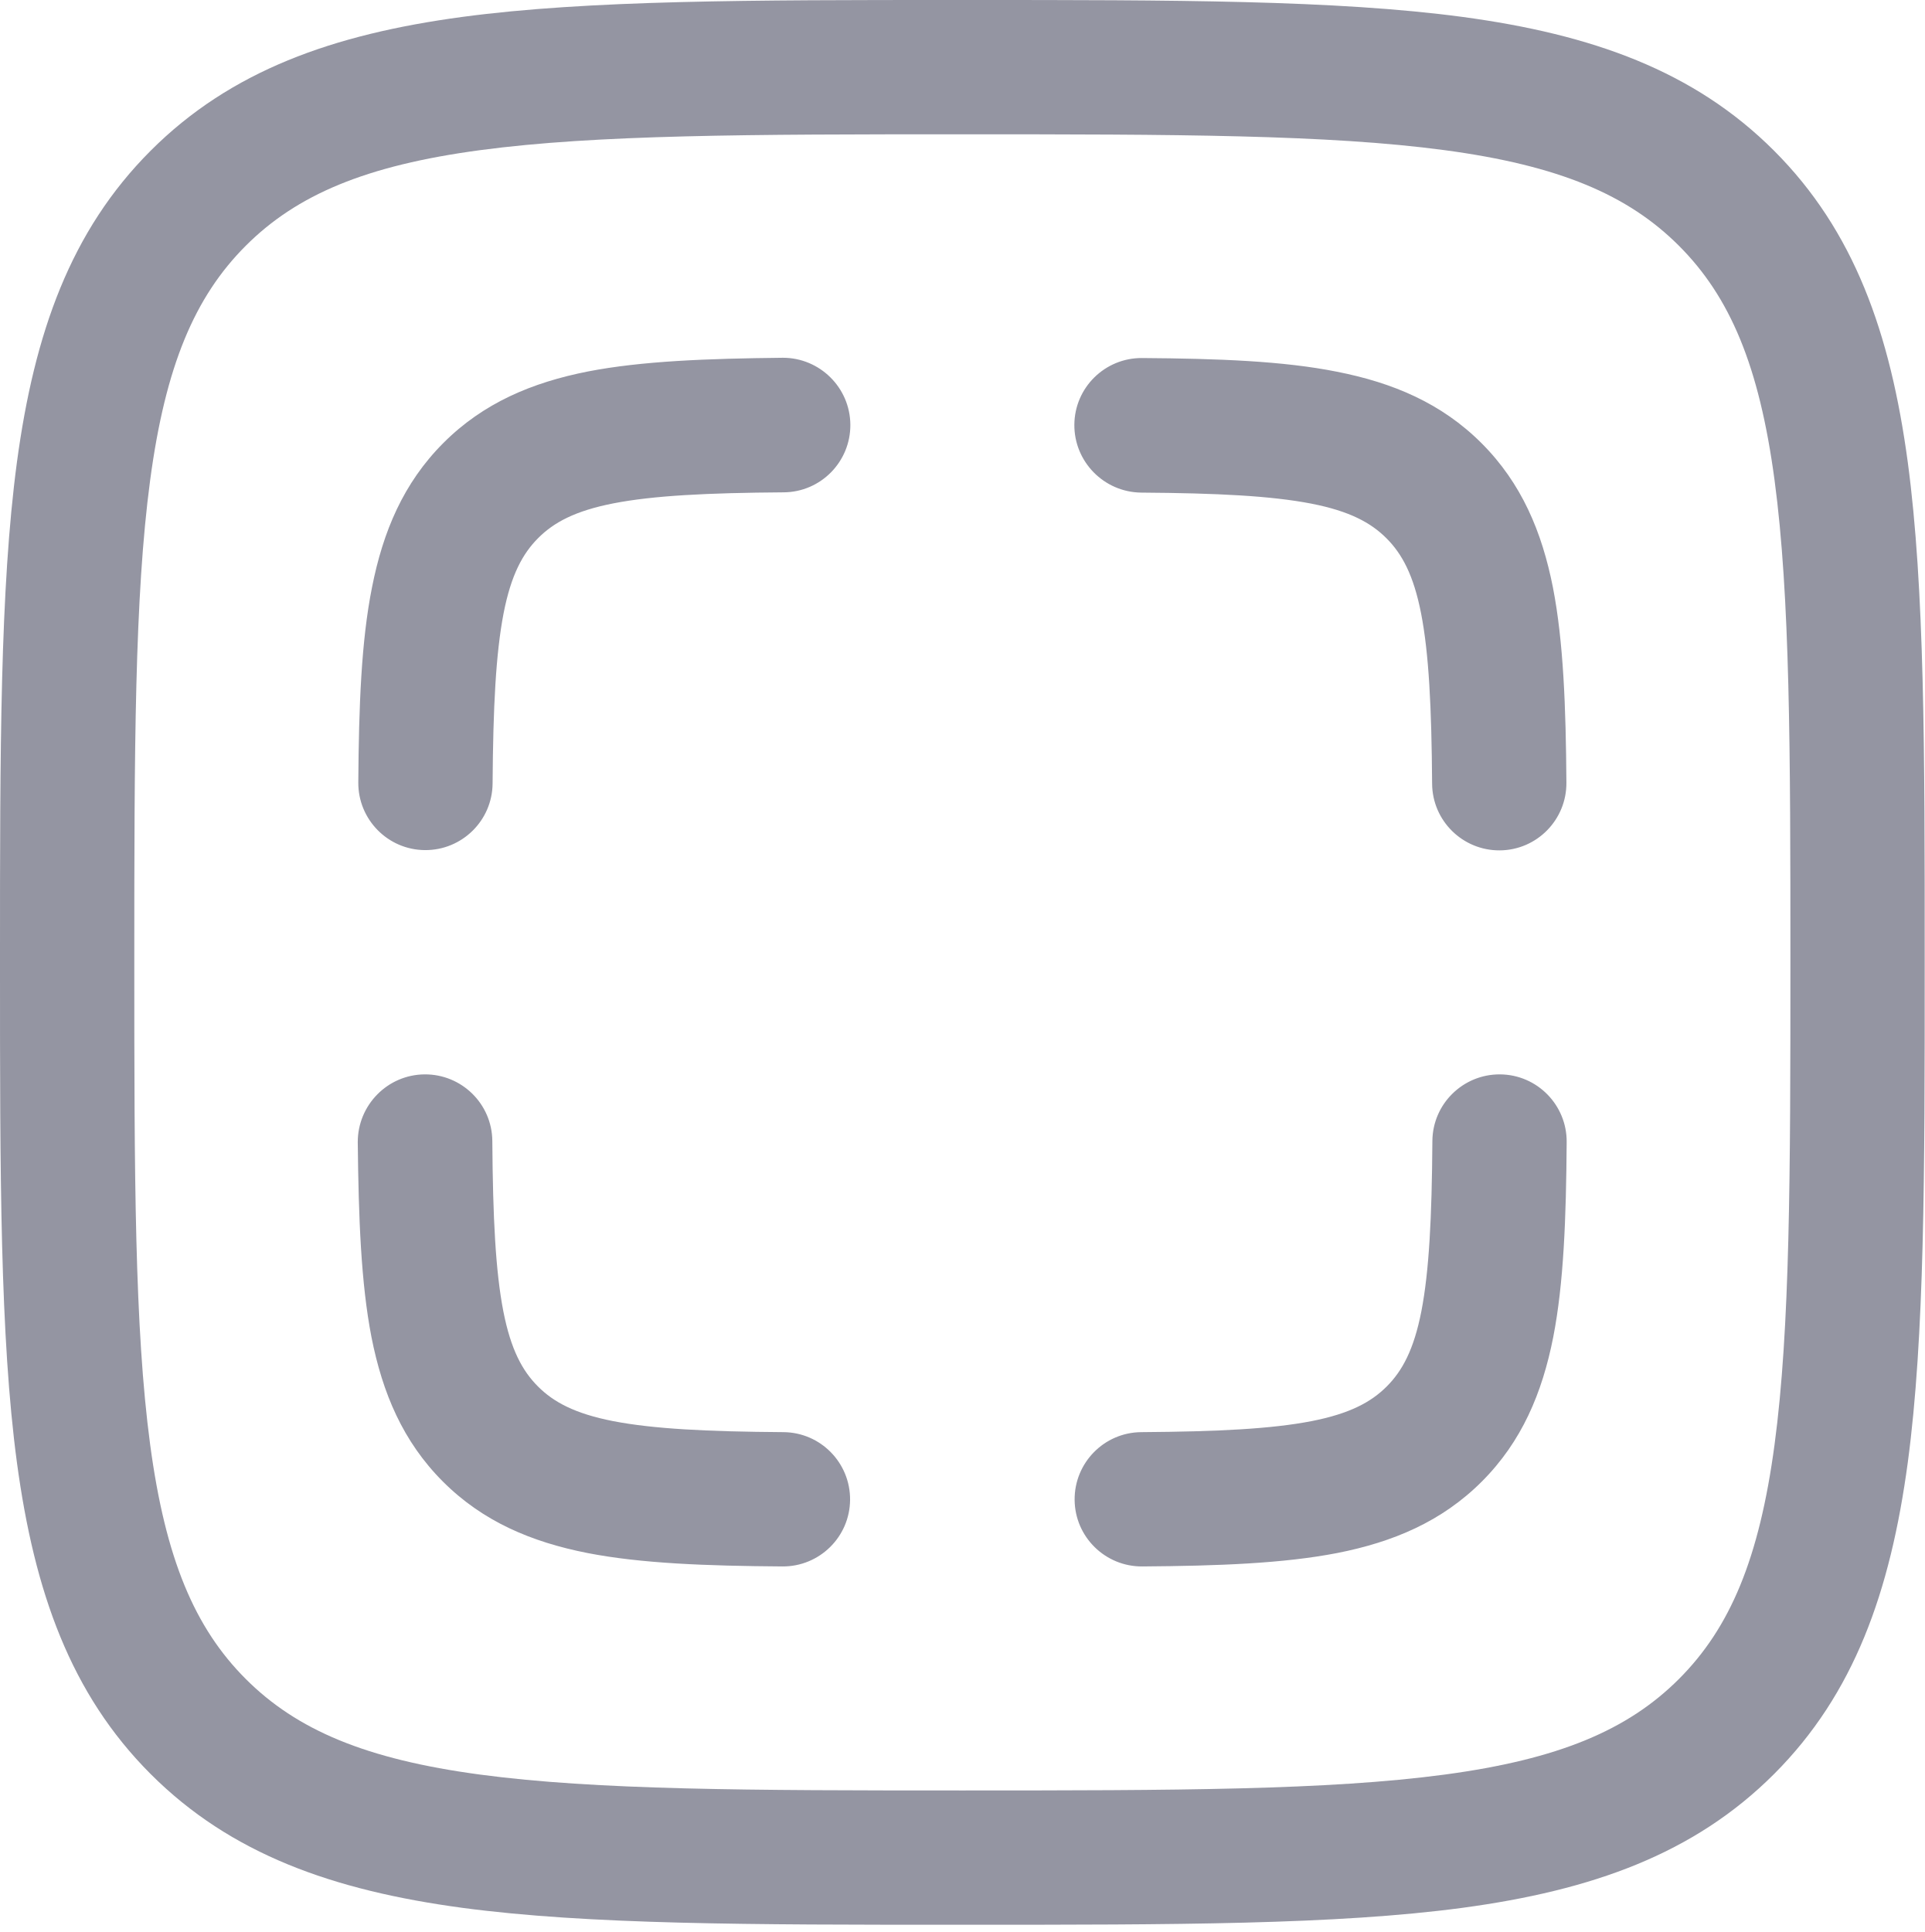
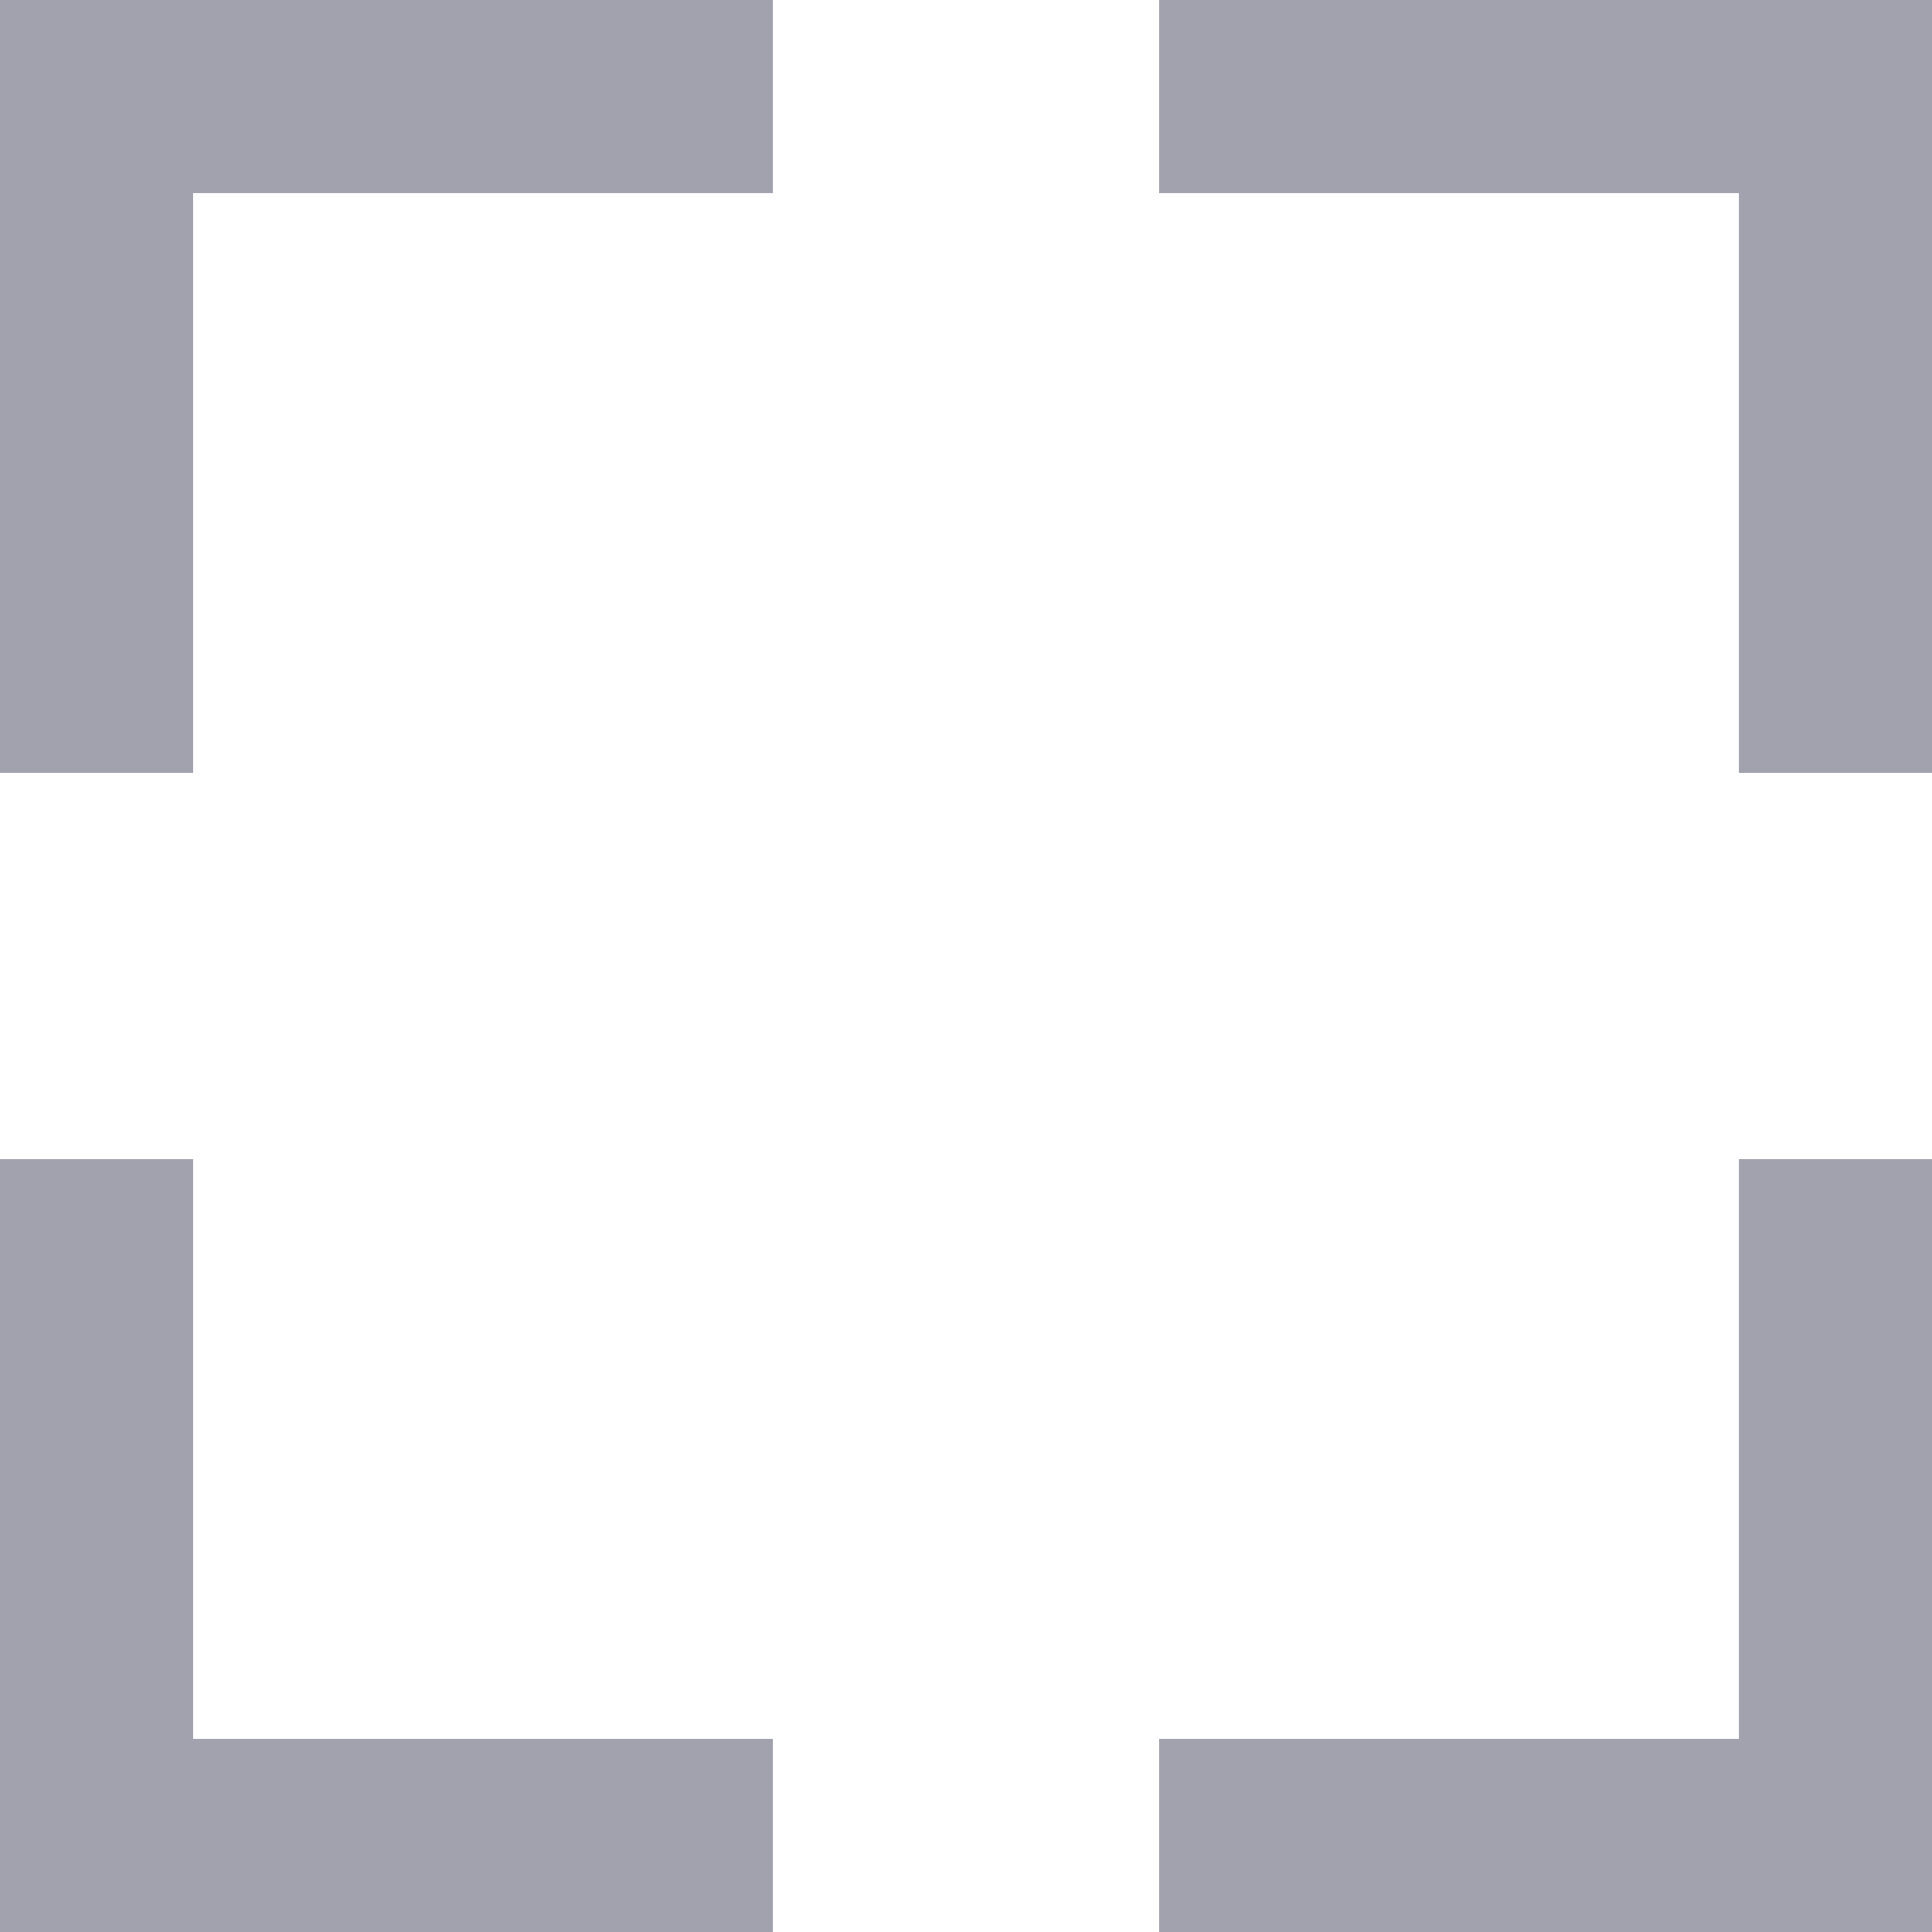
- <svg xmlns="http://www.w3.org/2000/svg" version="1.1" id="Layer_1" x="0px" y="0px" viewBox="0 0 716.7 719.3" style="enable-background:new 0 0 716.7 719.3;" xml:space="preserve">
+ <svg xmlns="http://www.w3.org/2000/svg" version="1.1" id="Layer_1" x="0px" y="0px" viewBox="0 0 800 800" style="enable-background:new 0 0 800 800;" xml:space="preserve">
  <style type="text/css">
- 	.st0{fill-rule:evenodd;clip-rule:evenodd;fill:#9495A2;}
+ 	.st0{fill-rule:evenodd;clip-rule:evenodd;fill:#A1A2AD;}
</style>
-   <path class="st0" d="M356.4,0h3.8c76.9,0,137.2,0,184.3,6.3c48.2,6.5,86.2,20,116,49.8c29.8,29.8,43.3,67.8,49.8,116  c6.3,47,6.3,107.4,6.3,184.3v3.8c0,76.9,0,137.2-6.3,184.3c-6.5,48.2-20,86.2-49.8,116c-29.8,29.8-67.8,43.3-116,49.8  c-47,6.3-107.4,6.3-184.3,6.3h-3.8c-76.9,0-137.2,0-184.3-6.3c-48.2-6.5-86.2-20-116-49.8c-29.8-29.8-43.3-67.8-49.8-116  C0,497.5,0,437.2,0,360.2v-3.8c0-76.9,0-137.2,6.3-184.3c6.5-48.2,20-86.2,49.8-116s67.8-43.3,116-49.8C219.2,0,279.5,0,356.4,0z   M178.8,55.9c-42.6,5.7-68.3,16.6-87.3,35.6c-19,19-29.9,44.7-35.6,87.3C50.1,222.1,50,279.1,50,358.3c0,79.3,0.1,136.2,5.9,179.5  c5.7,42.6,16.6,68.3,35.6,87.3c19,19,44.7,29.9,87.3,35.6c43.3,5.8,100.3,5.9,179.5,5.9c79.3,0,136.2-0.1,179.5-5.9  c42.6-5.7,68.3-16.6,87.3-35.6c19-19,29.9-44.7,35.6-87.3c5.8-43.3,5.9-100.3,5.9-179.5c0-79.3-0.1-136.2-5.9-179.5  c-5.7-42.6-16.6-68.3-35.6-87.3c-19-19-44.7-29.9-87.3-35.6C494.5,50.1,437.6,50,358.3,50C279.1,50,222.1,50.1,178.8,55.9z   M316.6,158.1c0.1,13.8-11,25.1-24.8,25.2c-28.5,0.2-48.5,1.2-63.4,4.1c-14.3,2.8-22.2,7.1-28,12.9c-5.8,5.8-10.1,13.7-12.9,28  c-2.9,15-3.9,34.9-4.1,63.4c-0.1,13.8-11.4,24.9-25.2,24.8c-13.8-0.1-24.9-11.4-24.8-25.2c0.2-28.4,1.1-52.6,5.1-72.6  c4.1-20.8,11.7-38.9,26.6-53.8c14.9-14.9,33-22.5,53.8-26.6c20.1-3.9,44.3-4.8,72.6-5.1C305.2,133.2,316.5,144.3,316.6,158.1z   M400,158.1c0.1-13.8,11.4-24.9,25.2-24.8c28.4,0.2,52.6,1.1,72.6,5.1c20.8,4.1,38.9,11.7,53.8,26.6c14.9,14.9,22.5,33,26.6,53.8  c3.9,20.1,4.8,44.3,5,72.6c0.1,13.8-11,25.1-24.8,25.2c-13.8,0.1-25.1-11-25.2-24.8c-0.2-28.5-1.2-48.5-4.1-63.4  c-2.8-14.3-7.1-22.2-12.9-28c-5.8-5.8-13.7-10.1-28-12.9c-15-2.9-34.9-3.9-63.4-4.1C411,183.2,399.9,171.9,400,158.1z M158.1,400  c13.8-0.1,25.1,11,25.2,24.8c0.2,28.5,1.2,48.5,4.1,63.4c2.8,14.3,7.1,22.2,12.9,28c5.8,5.8,13.7,10.1,28,12.9  c15,2.9,34.9,3.9,63.4,4.1c13.8,0.1,24.9,11.4,24.8,25.2c-0.1,13.8-11.4,24.9-25.2,24.8c-28.4-0.2-52.6-1.1-72.6-5  c-20.8-4.1-38.9-11.7-53.8-26.6c-14.9-14.9-22.5-33-26.6-53.8c-3.9-20.1-4.8-44.3-5.1-72.6C133.2,411.4,144.3,400.1,158.1,400z   M558.5,400c13.8,0.1,24.9,11.4,24.8,25.2c-0.2,28.4-1.1,52.6-5,72.6c-4.1,20.8-11.7,38.9-26.6,53.8c-14.9,14.9-33,22.5-53.8,26.6  c-20.1,3.9-44.3,4.8-72.6,5c-13.8,0.1-25.1-11-25.2-24.8c-0.1-13.8,11-25.1,24.8-25.2c28.5-0.2,48.5-1.2,63.4-4.1  c14.3-2.8,22.2-7.1,28-12.9c5.8-5.8,10.1-13.7,12.9-28c2.9-15,3.9-34.9,4.1-63.4C533.4,411,544.7,399.9,558.5,400z" />
+   <g id="Page-1">
+     <g id="Dribbble-Light-Preview" transform="translate(-300, -4199)">
+       <g id="icons" transform="translate(56, 160)">
+         <path id="full_x5F_screen-_x5B__x23_904_x5D_" class="st0" d="M981.8,4039H724v80h240v240h80v-281.8V4039H981.8z M964,4759H724     v80h257.8h62.2v-121.8V4519h-80V4759z M324,4519h-80v198.2V4839h97.8H564v-80H324V4519z M324,4359h-80v-281.8V4039h97.8H564v80     H324V4359z" />
+       </g>
+     </g>
+   </g>
</svg>
